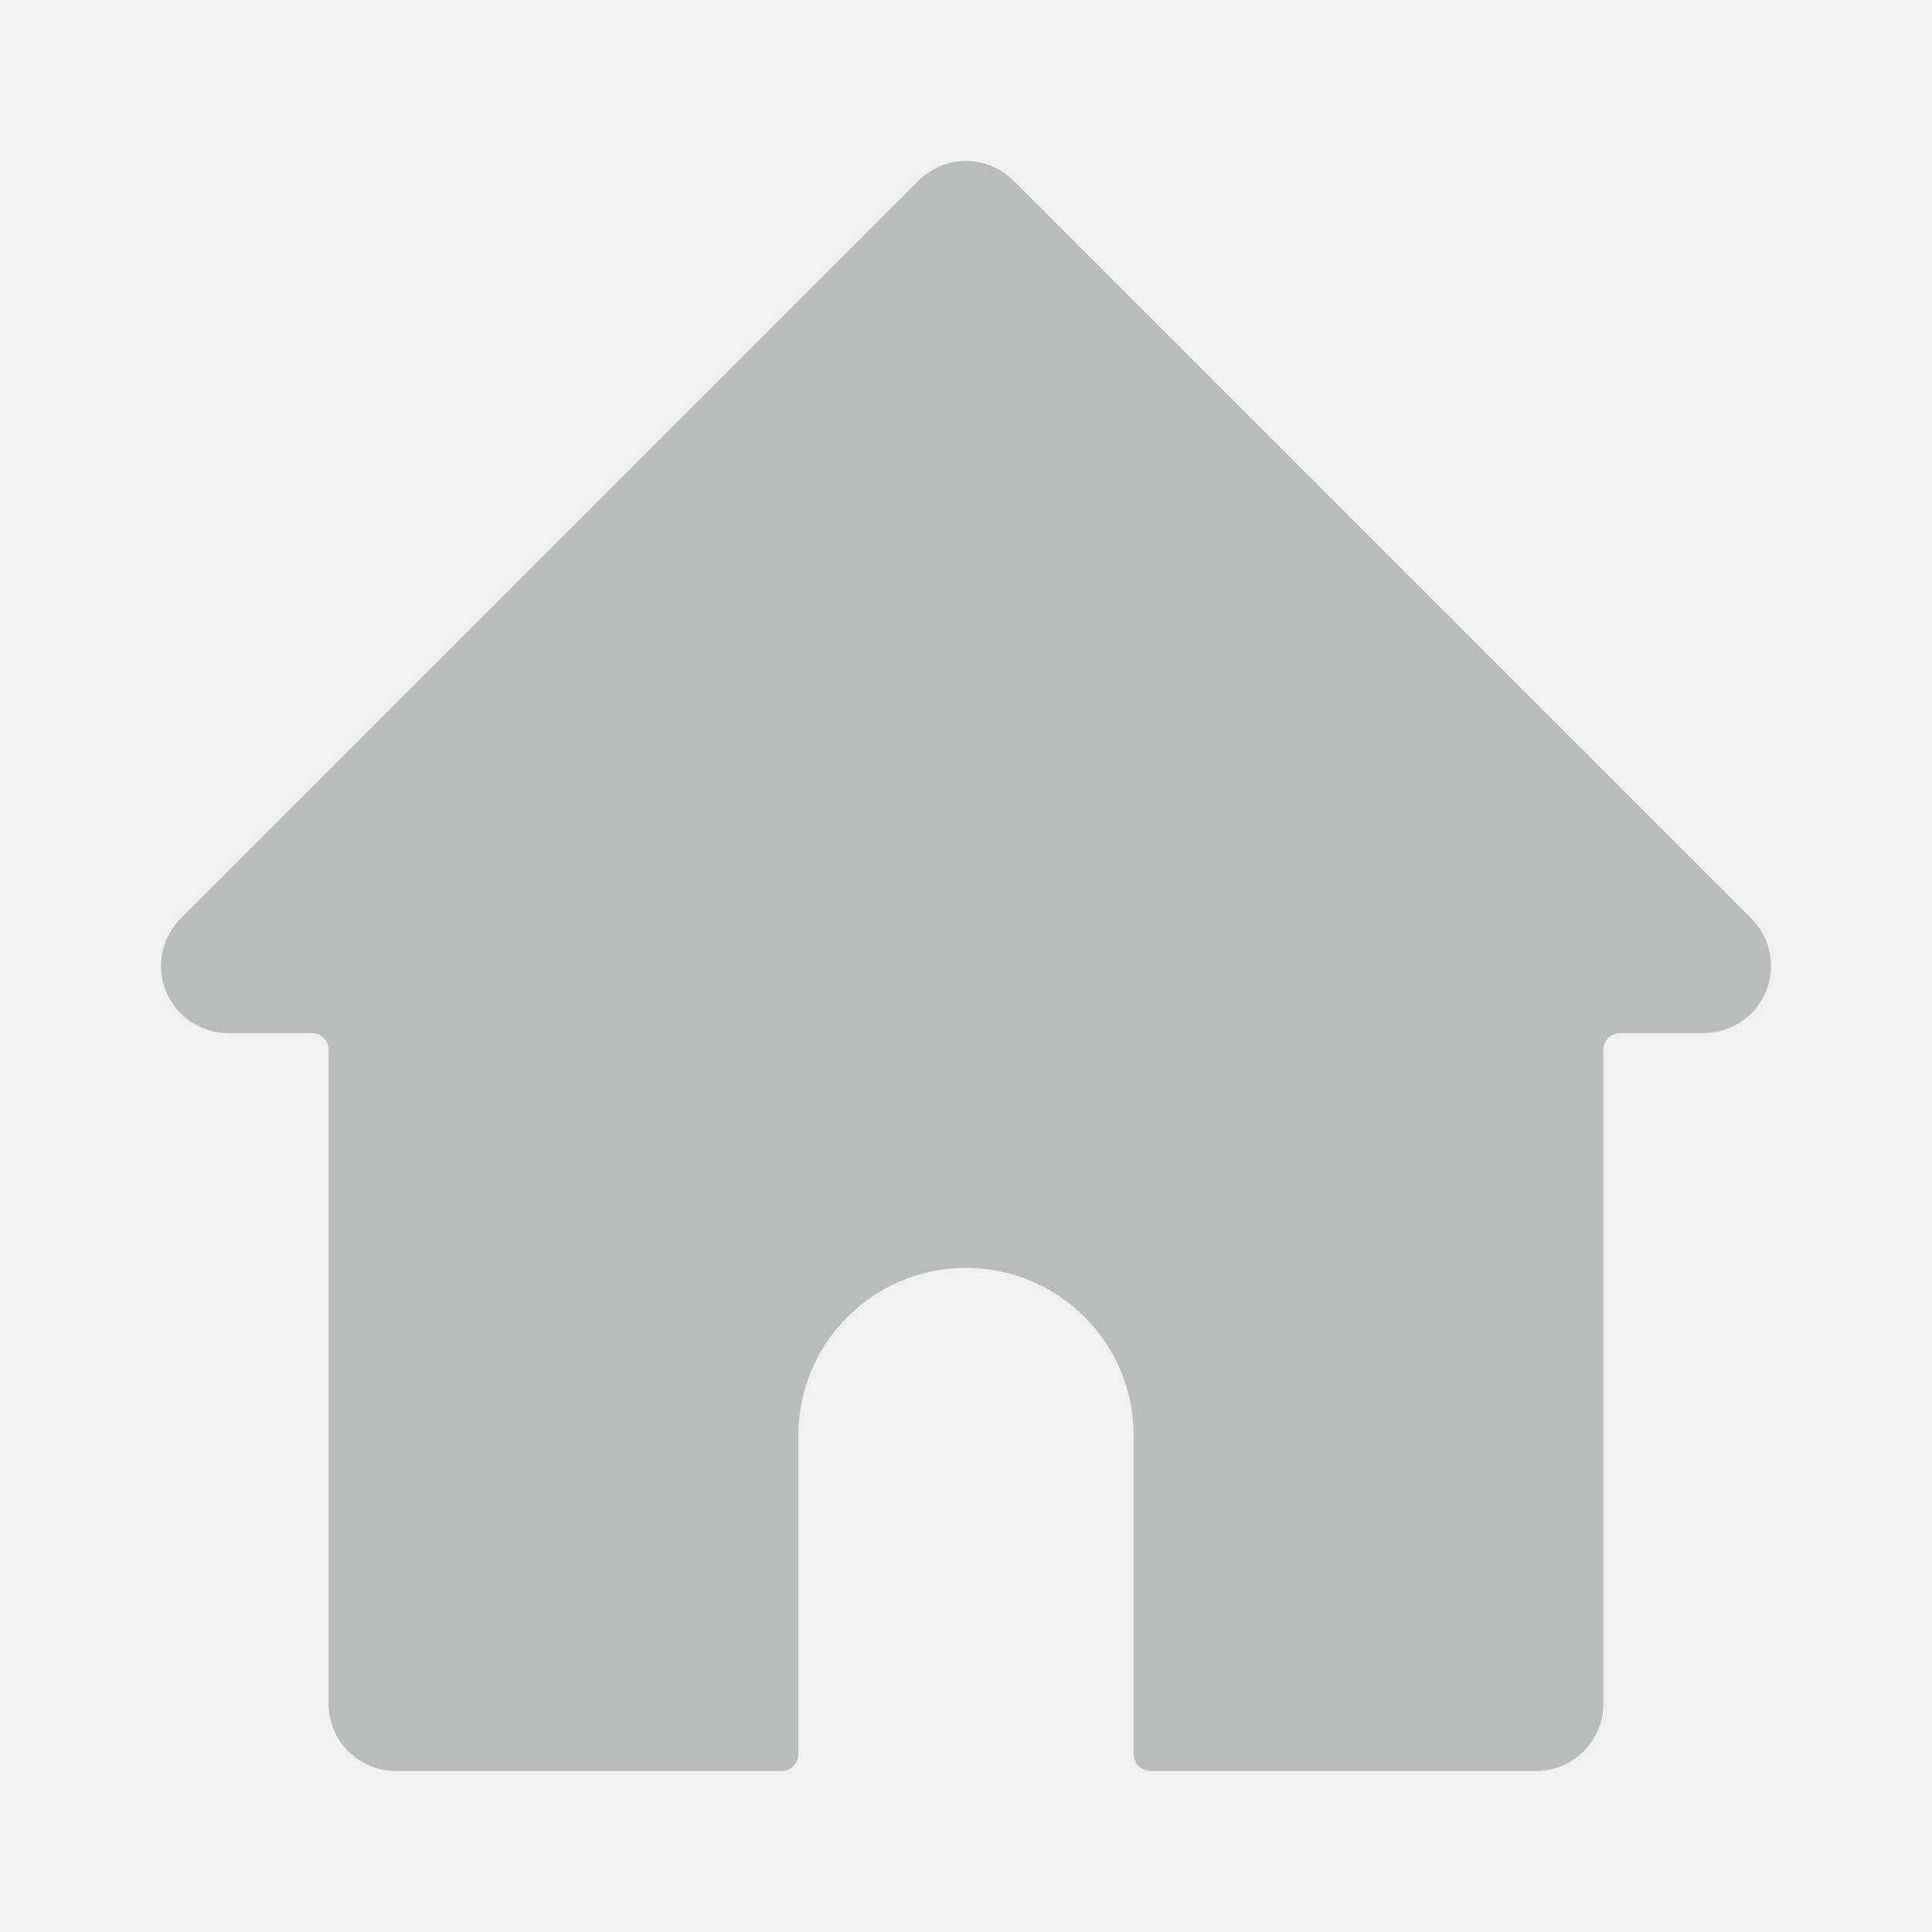
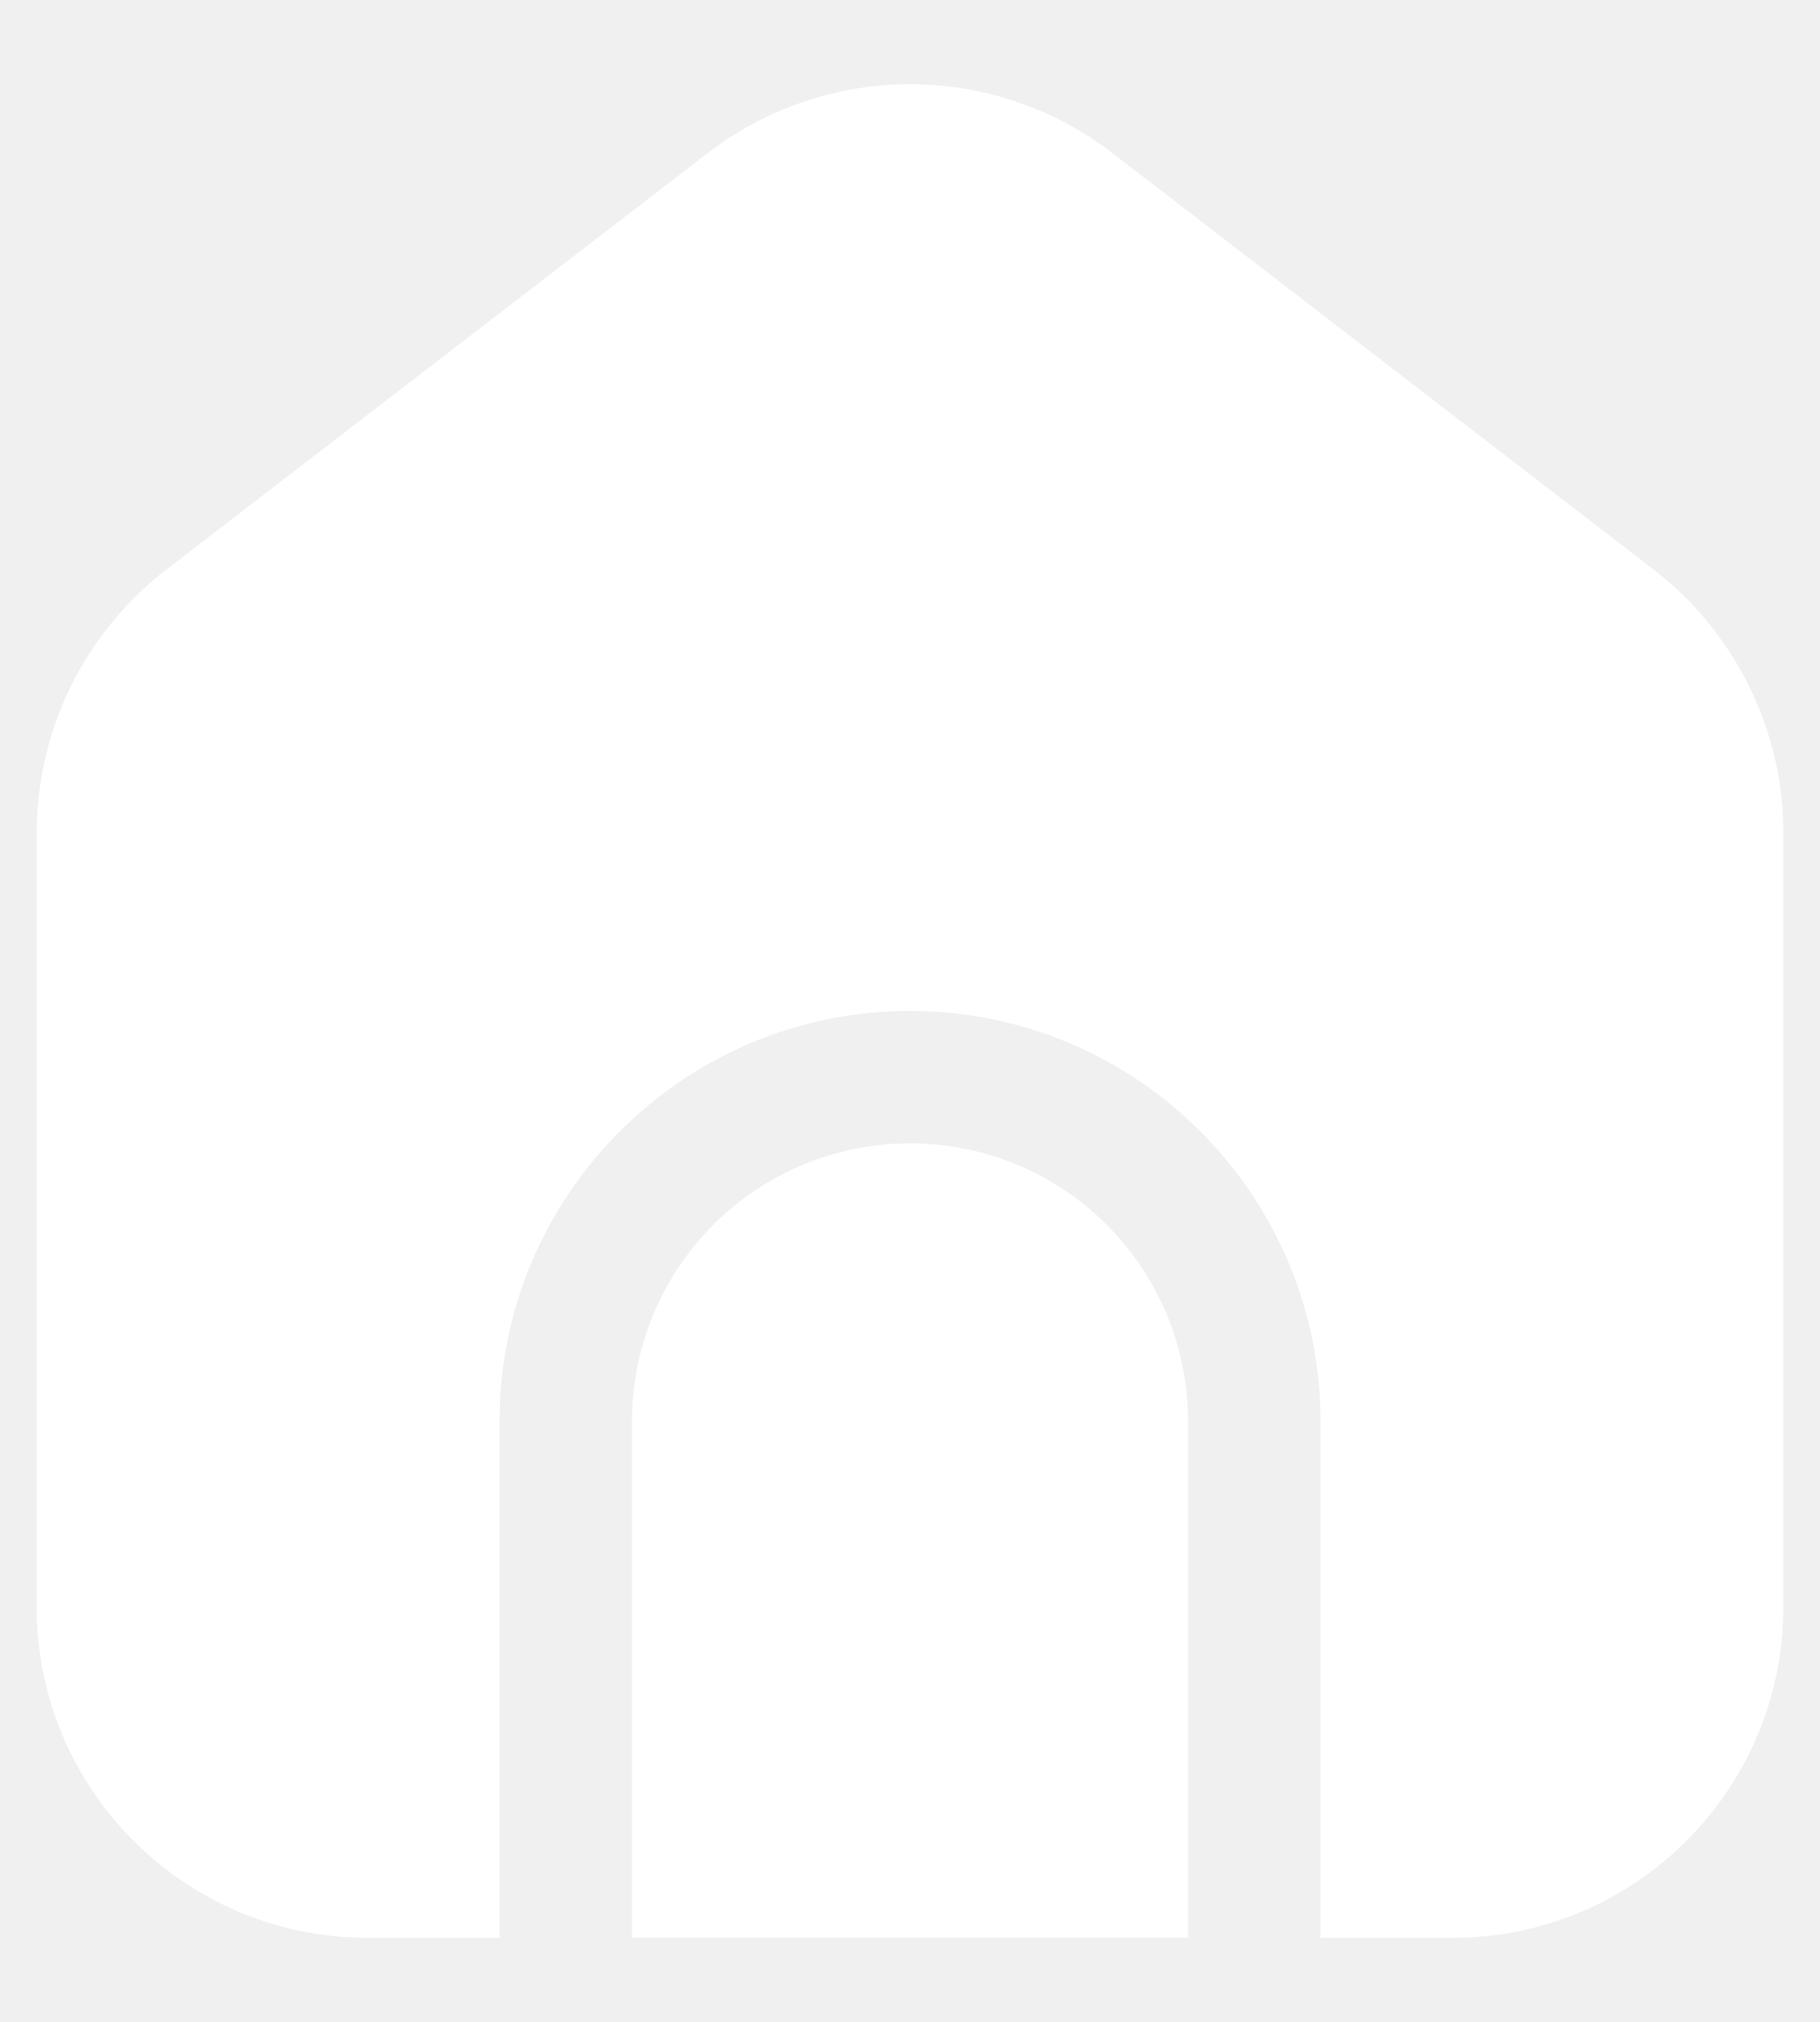
- <svg xmlns="http://www.w3.org/2000/svg" width="24" height="24" viewBox="0 0 24 24">
-   <path d="m21.756 11.41-9.167-9.166a.833.833 0 0 0-1.178 0l-9.167 9.167a.833.833 0 0 0 .59 1.422h1.041c.115 0 .208.094.208.209v8.125c0 .46.373.833.834.833h4.791a.208.208 0 0 0 .209-.208v-3.959a2.083 2.083 0 0 1 4.166 0v3.959c0 .115.094.208.209.208h4.791c.46 0 .834-.373.834-.833v-8.125c0-.115.093-.209.208-.209h1.042a.833.833 0 0 0 .589-1.422z" fill="#BABBBB" fill-rule="evenodd" />
+ <svg xmlns="http://www.w3.org/2000/svg" width="18" height="20" viewBox="0 0 18 20" fill="none">
+   <path d="M11.75 14.059C11.75 13.329 11.461 12.63 10.945 12.114C10.429 11.598 9.73 11.309 9 11.309C8.271 11.309 7.571 11.598 7.056 12.114C6.54 12.63 6.25 13.329 6.25 14.059V19.166H11.75V14.059Z" fill="white" />
+   <path d="M17.637 15.899V8.225C17.637 7.223 17.159 6.254 16.36 5.638L10.991 1.506C10.419 1.07 9.72 0.833 9 0.833C8.281 0.833 7.581 1.07 7.01 1.506L1.64 5.638C1.245 5.944 0.925 6.336 0.703 6.784C0.482 7.232 0.366 7.725 0.363 8.225V15.899C0.363 17.7 1.83 19.167 3.631 19.167H4.94V14.059C4.94 11.82 6.761 9.999 9 9.999C11.24 9.999 13.06 11.82 13.06 14.059V19.167H14.37C16.171 19.167 17.637 17.7 17.637 15.899Z" fill="white" />
</svg>
